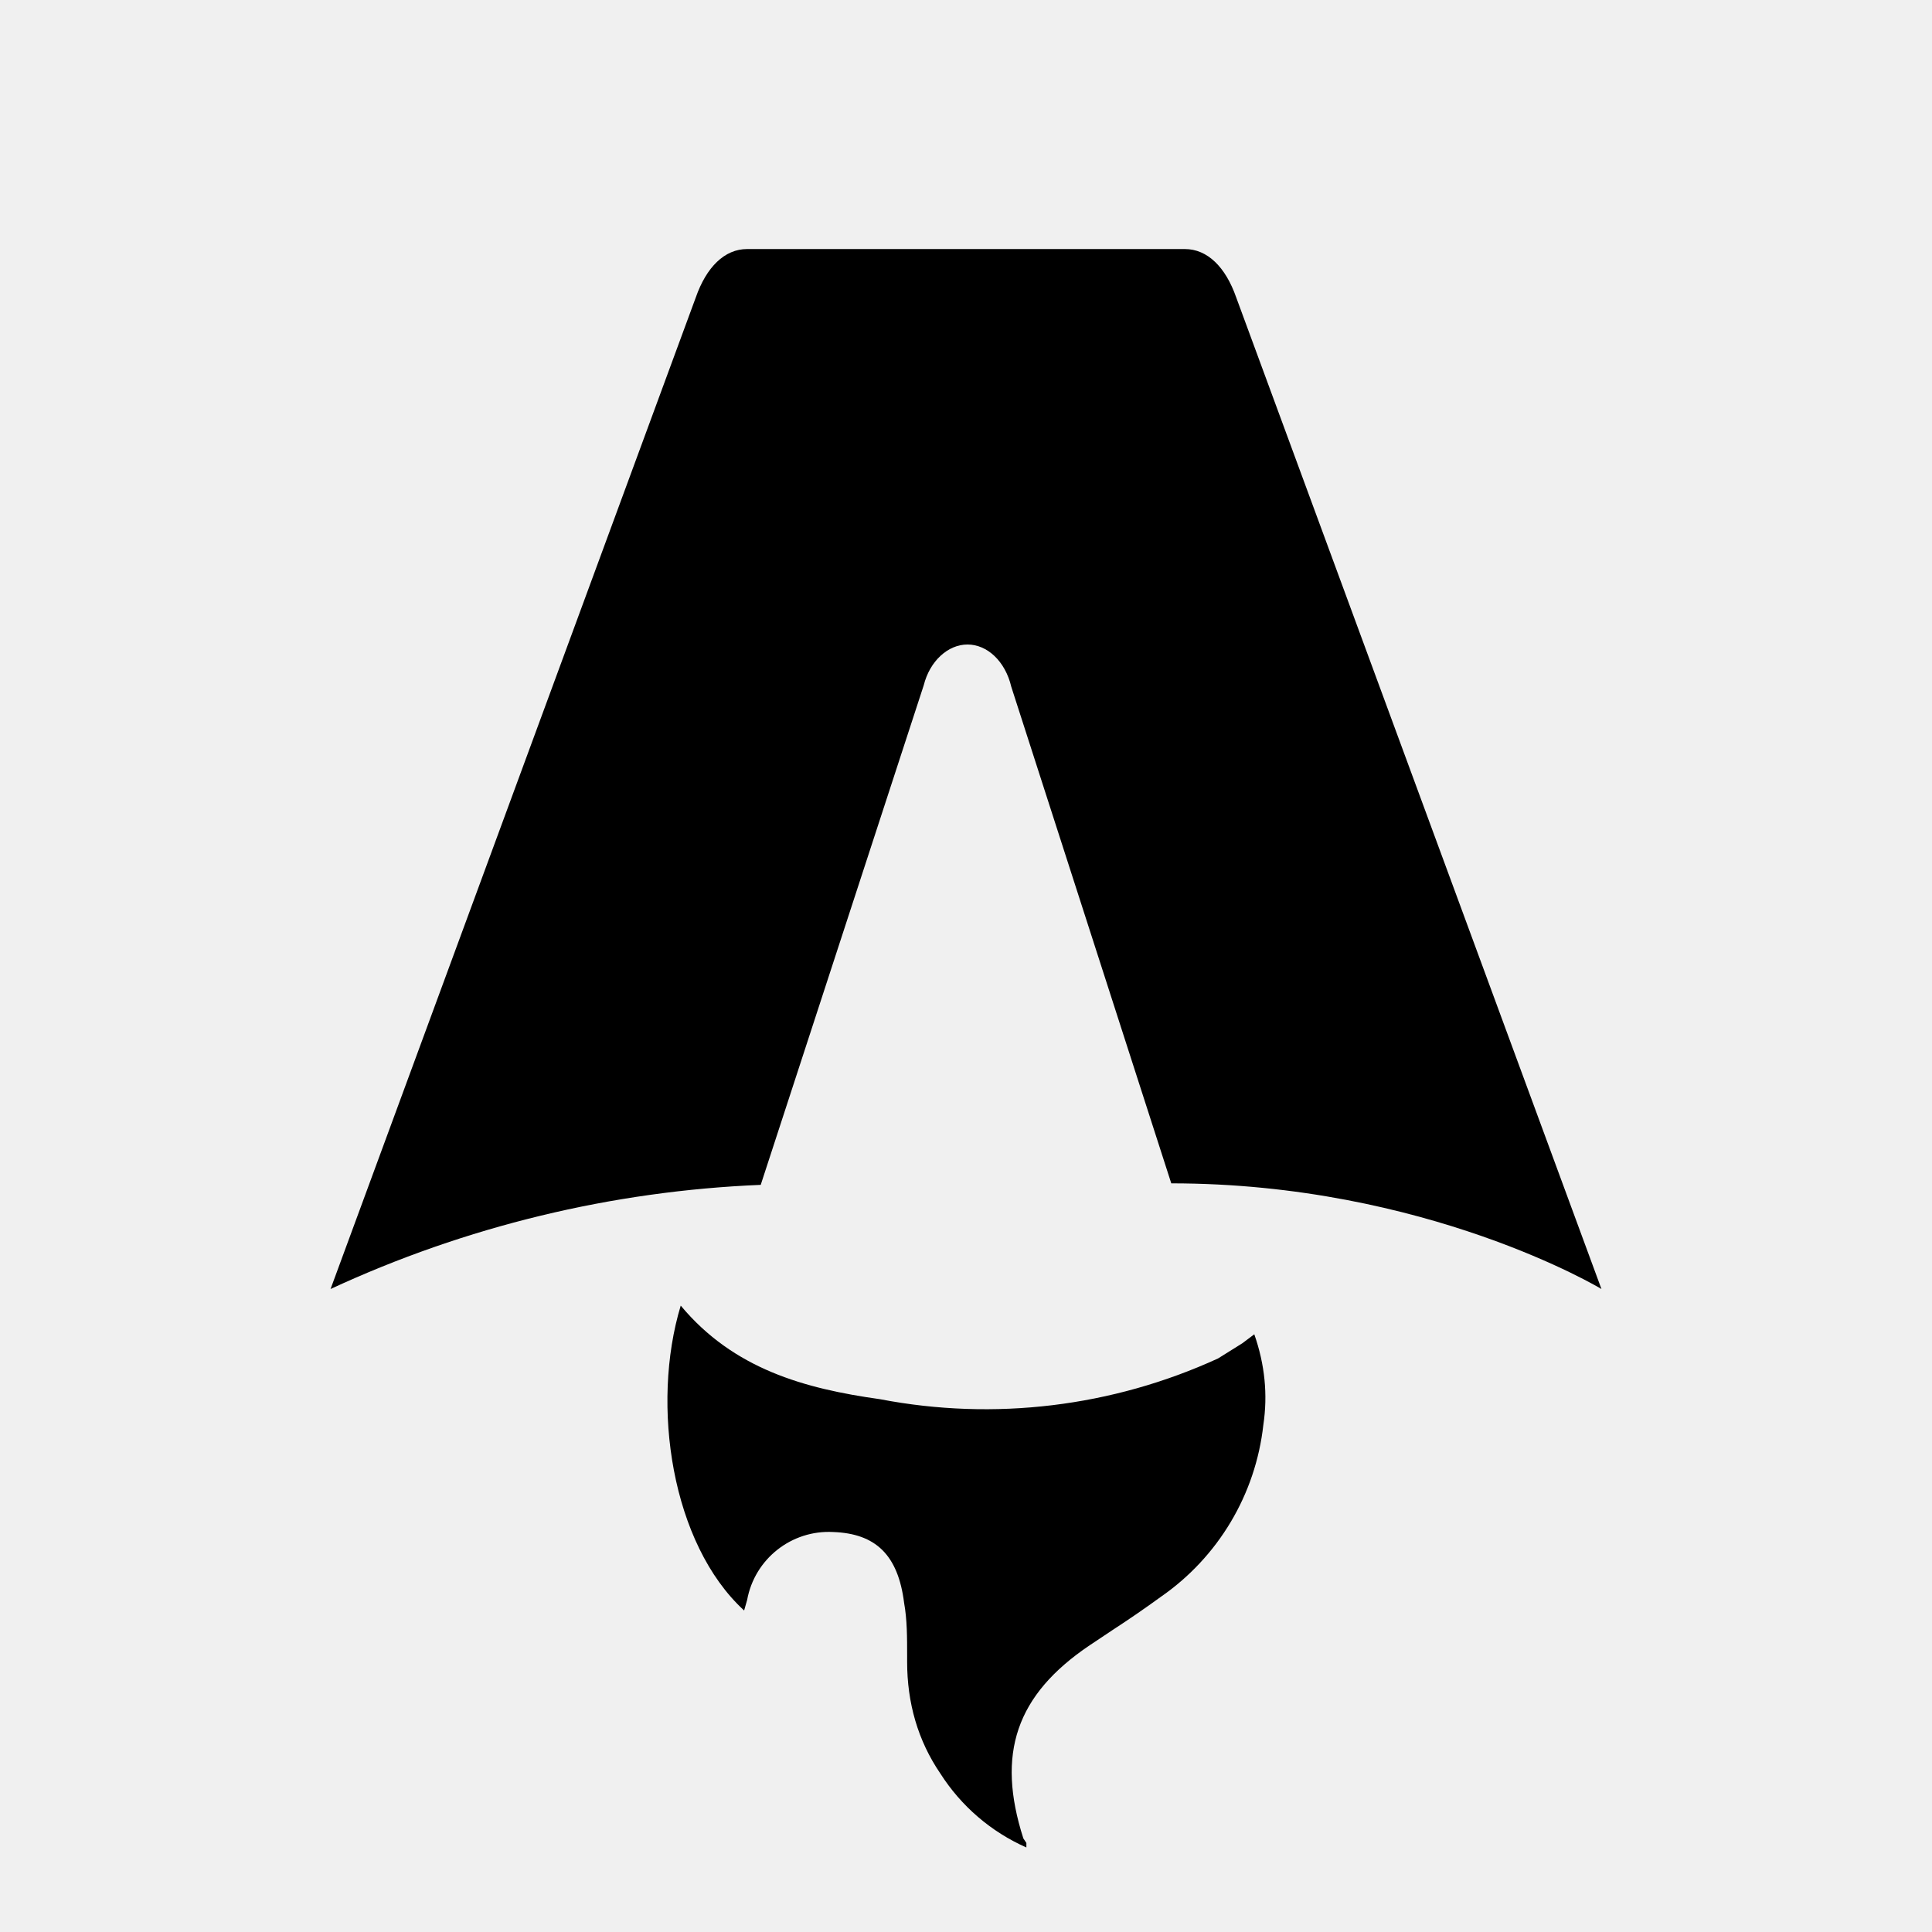
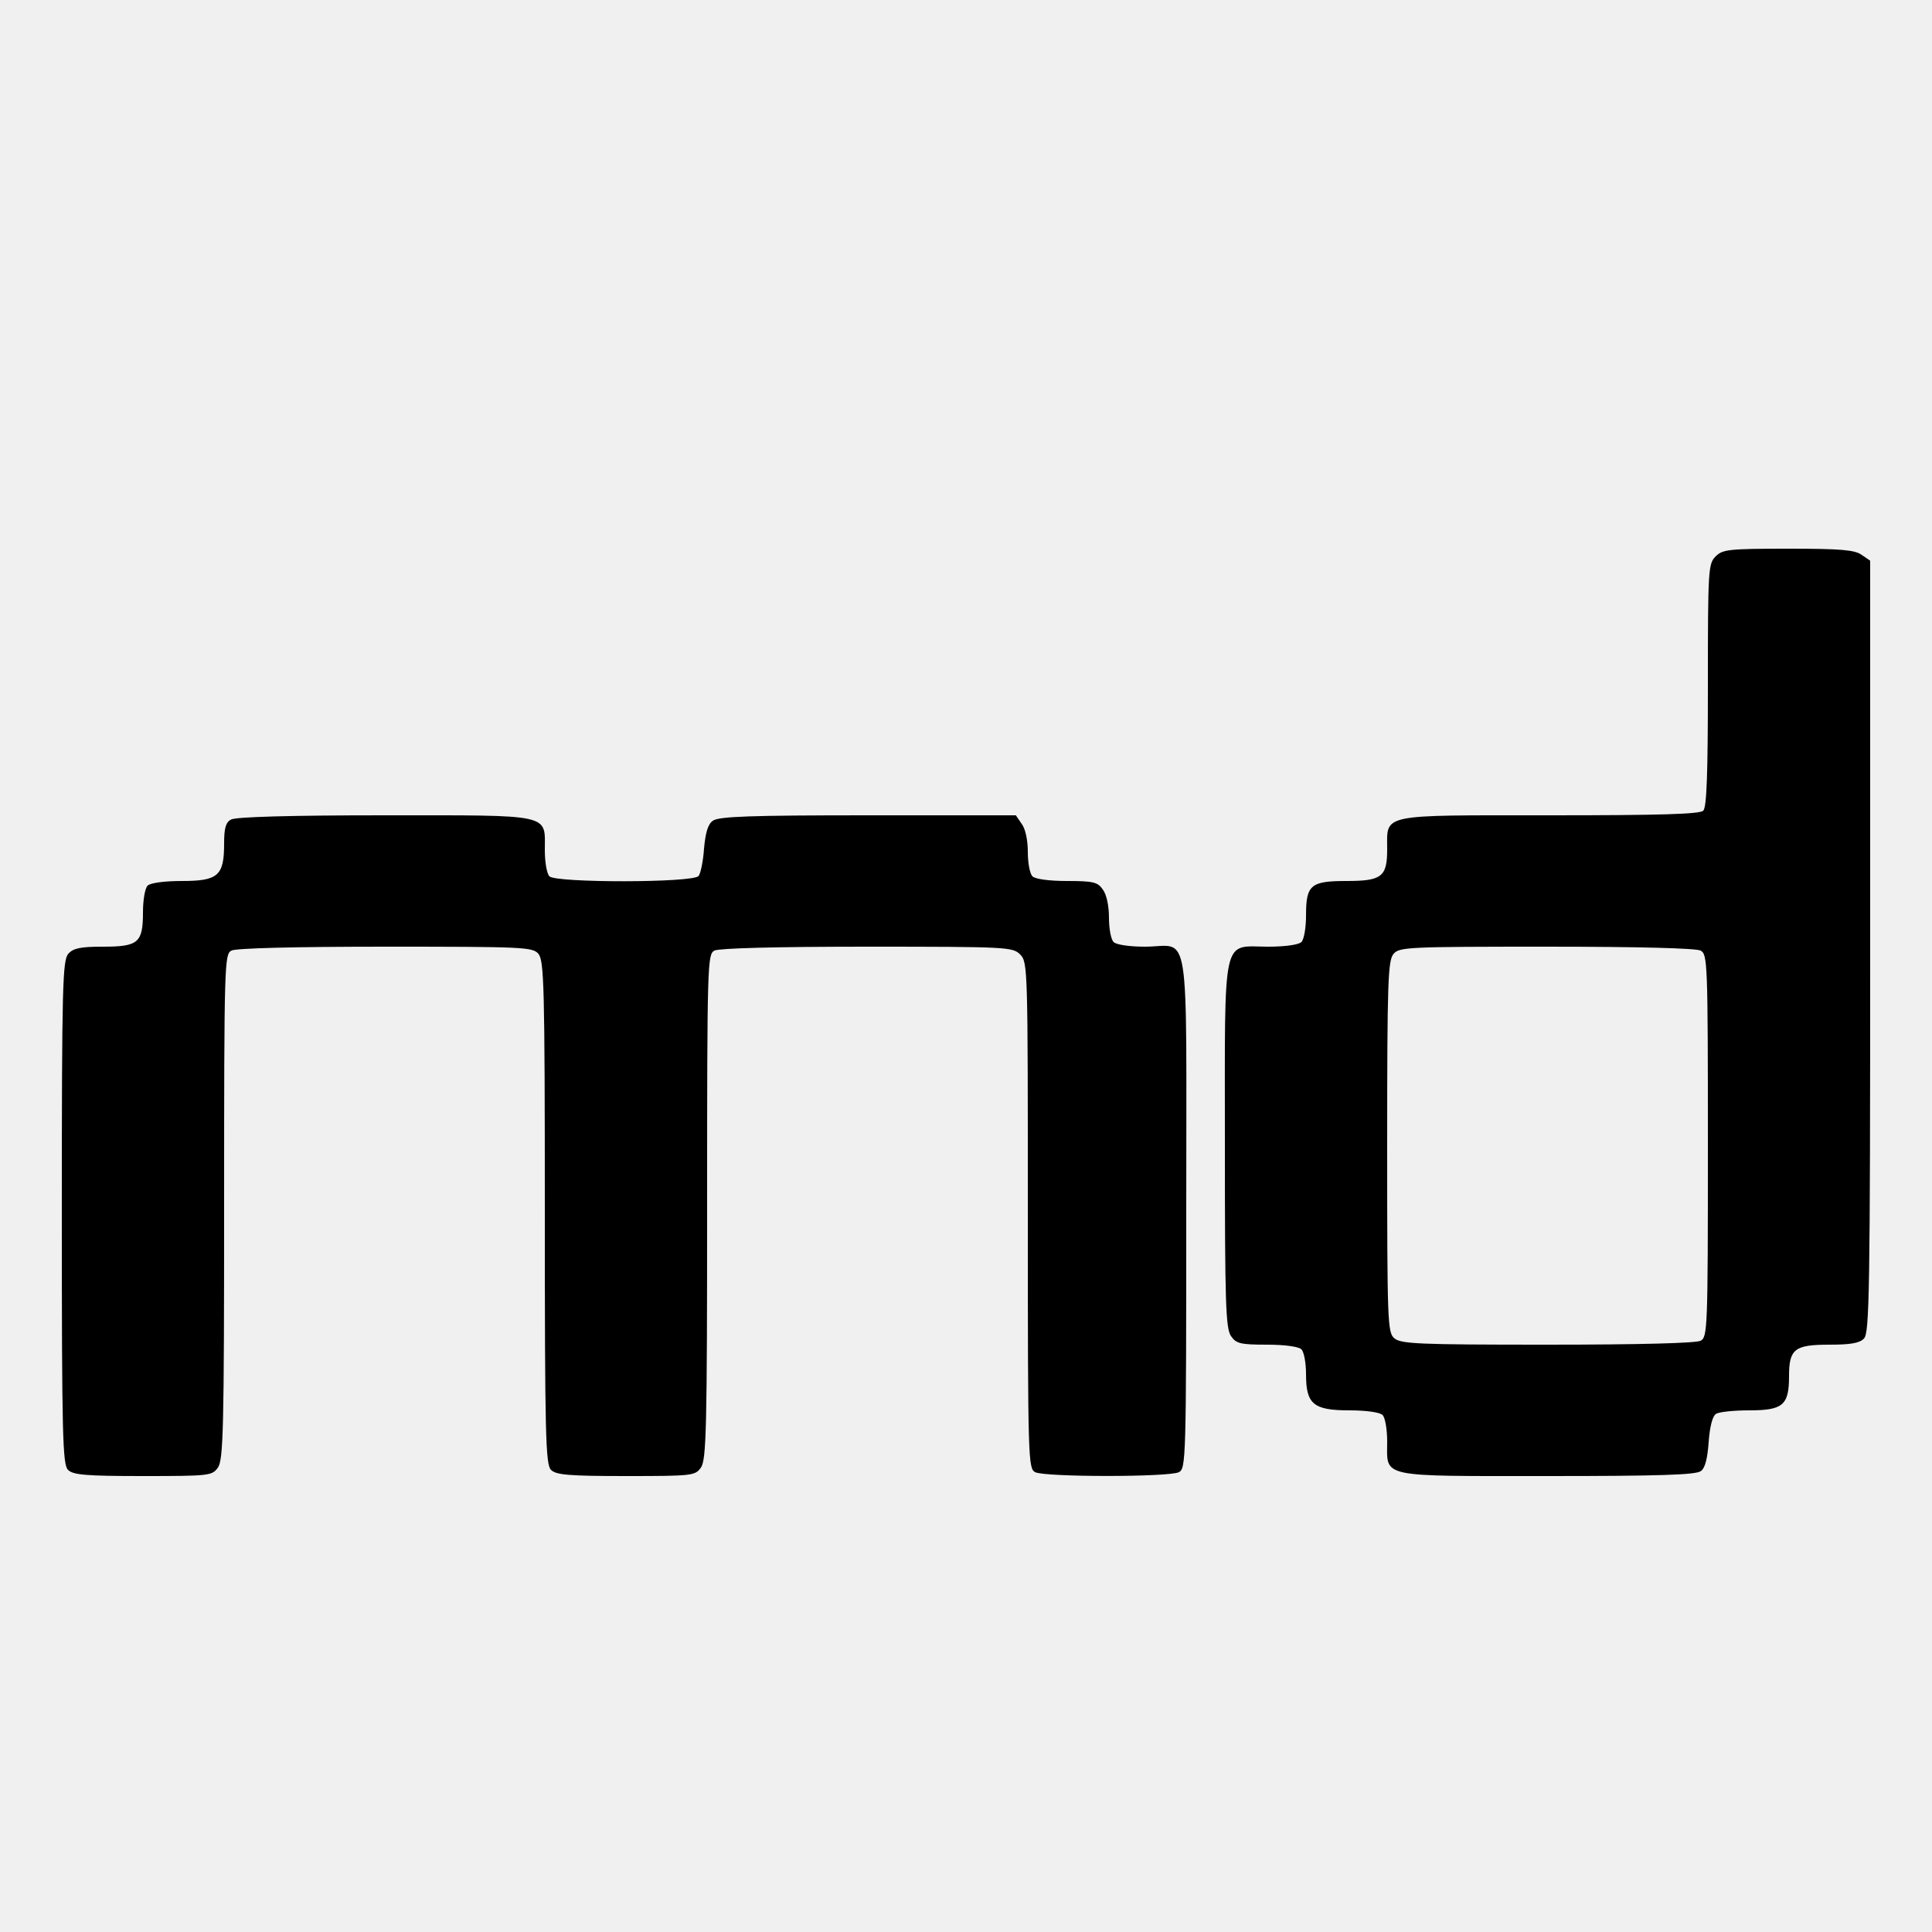
- <svg xmlns="http://www.w3.org/2000/svg" fill="none" viewBox="0 0 128 128">
-   <path d="M50.4 78.5a75.1 75.1 0 0 0-28.5 6.9l24.2-65.7c.7-2 1.9-3.2 3.4-3.2h29c1.5 0 2.7 1.2 3.4 3.2l24.2 65.7s-11.6-7-28.5-7L67 45.5c-.4-1.7-1.6-2.8-2.9-2.8-1.3 0-2.5 1.1-2.9 2.7L50.4 78.5Zm-1.1 28.2Zm-4.2-20.2c-2 6.6-.6 15.8 4.2 20.2a17.5 17.5 0 0 1 .2-.7 5.5 5.5 0 0 1 5.7-4.5c2.8.1 4.3 1.5 4.7 4.7.2 1.1.2 2.3.2 3.5v.4c0 2.7.7 5.2 2.2 7.4a13 13 0 0 0 5.7 4.9v-.3l-.2-.3c-1.8-5.6-.5-9.5 4.4-12.8l1.5-1a73 73 0 0 0 3.2-2.2 16 16 0 0 0 6.8-11.4c.3-2 .1-4-.6-6l-.8.6-1.6 1a37 37 0 0 1-22.4 2.7c-5-.7-9.7-2-13.2-6.2Z" />
+ <svg xmlns="http://www.w3.org/2000/svg" version="1.0" width="2000" height="2000" viewBox="0 0 500 500" preserveAspectRatio="xMidYMid meet">
+   <g transform="translate(0,500) scale(0.1,-0.1)" stroke="none">
+     <path d="M4440 3560 c-19 -19 -20 -33 -20 -333 0 -230 -3 -316 -12 -325 -9 -9 -111 -12 -398 -12 -443 0 -420 5 -420 -88 0 -71 -14 -82 -105 -82 -93 0 -105 -10 -105 -89 0 -31 -5 -62 -12 -69 -7 -7 -42 -12 -85 -12 -122 0 -113 43 -113 -513 0 -411 2 -475 16 -495 13 -19 24 -22 93 -22 46 0 82 -5 89 -12 7 -7 12 -36 12 -65 0 -77 19 -93 113 -93 43 0 78 -5 85 -12 7 -7 12 -38 12 -69 0 -94 -25 -89 414 -89 291 0 386 3 398 13 11 8 17 33 20 75 3 41 10 67 19 73 8 5 46 9 85 9 88 0 104 13 104 88 0 71 14 82 105 82 54 0 78 4 89 16 14 14 16 120 16 1014 l0 999 -22 15 c-18 13 -55 16 -190 16 -155 0 -170 -2 -188 -20z m-39 -1020 c18 -10 19 -27 19 -505 0 -478 -1 -495 -19 -505 -13 -6 -156 -10 -397 -10 -337 0 -379 2 -396 17 -17 15 -18 44 -18 496 0 433 2 482 17 499 15 17 41 18 395 18 242 0 386 -4 399 -10z" />
+     <path d="M598 2879 c-14 -7 -18 -23 -18 -62 0 -83 -15 -97 -109 -97 -46 0 -82 -5 -89 -12 -7 -7 -12 -38 -12 -69 0 -79 -12 -89 -104 -89 -58 0 -76 -4 -89 -18 -15 -17 -17 -78 -17 -670 0 -578 2 -652 16 -666 13 -13 45 -16 194 -16 173 0 179 1 194 22 14 20 16 101 16 675 0 635 1 653 19 663 13 6 157 10 399 10 354 0 380 -1 395 -18 15 -17 17 -78 17 -670 0 -578 2 -652 16 -666 13 -13 45 -16 194 -16 173 0 179 1 194 22 14 20 16 101 16 675 0 635 1 653 19 663 13 6 156 10 395 10 363 0 377 -1 396 -20 20 -20 20 -33 20 -675 0 -637 1 -655 19 -665 26 -13 346 -13 372 0 18 10 19 28 19 675 0 763 12 685 -107 685 -40 0 -74 5 -81 12 -7 7 -12 35 -12 63 0 30 -6 60 -16 73 -13 19 -24 22 -93 22 -46 0 -82 5 -89 12 -7 7 -12 35 -12 63 0 30 -6 60 -16 73 l-15 22 -383 0 c-305 0 -386 -3 -401 -14 -13 -9 -19 -30 -23 -72 -2 -32 -9 -65 -14 -71 -14 -18 -369 -18 -386 -1 -7 7 -12 37 -12 68 0 95 23 90 -416 90 -239 0 -385 -4 -396 -11z" />
+   </g>
  <style>
-         path { fill: #000; }
+         path {
+             fill: #000;
+         }
        @media (prefers-color-scheme: dark) {
-             path { fill: #FFF; }
+             path {
+                 fill: #fff;
+             }
        }
    </style>
</svg>
